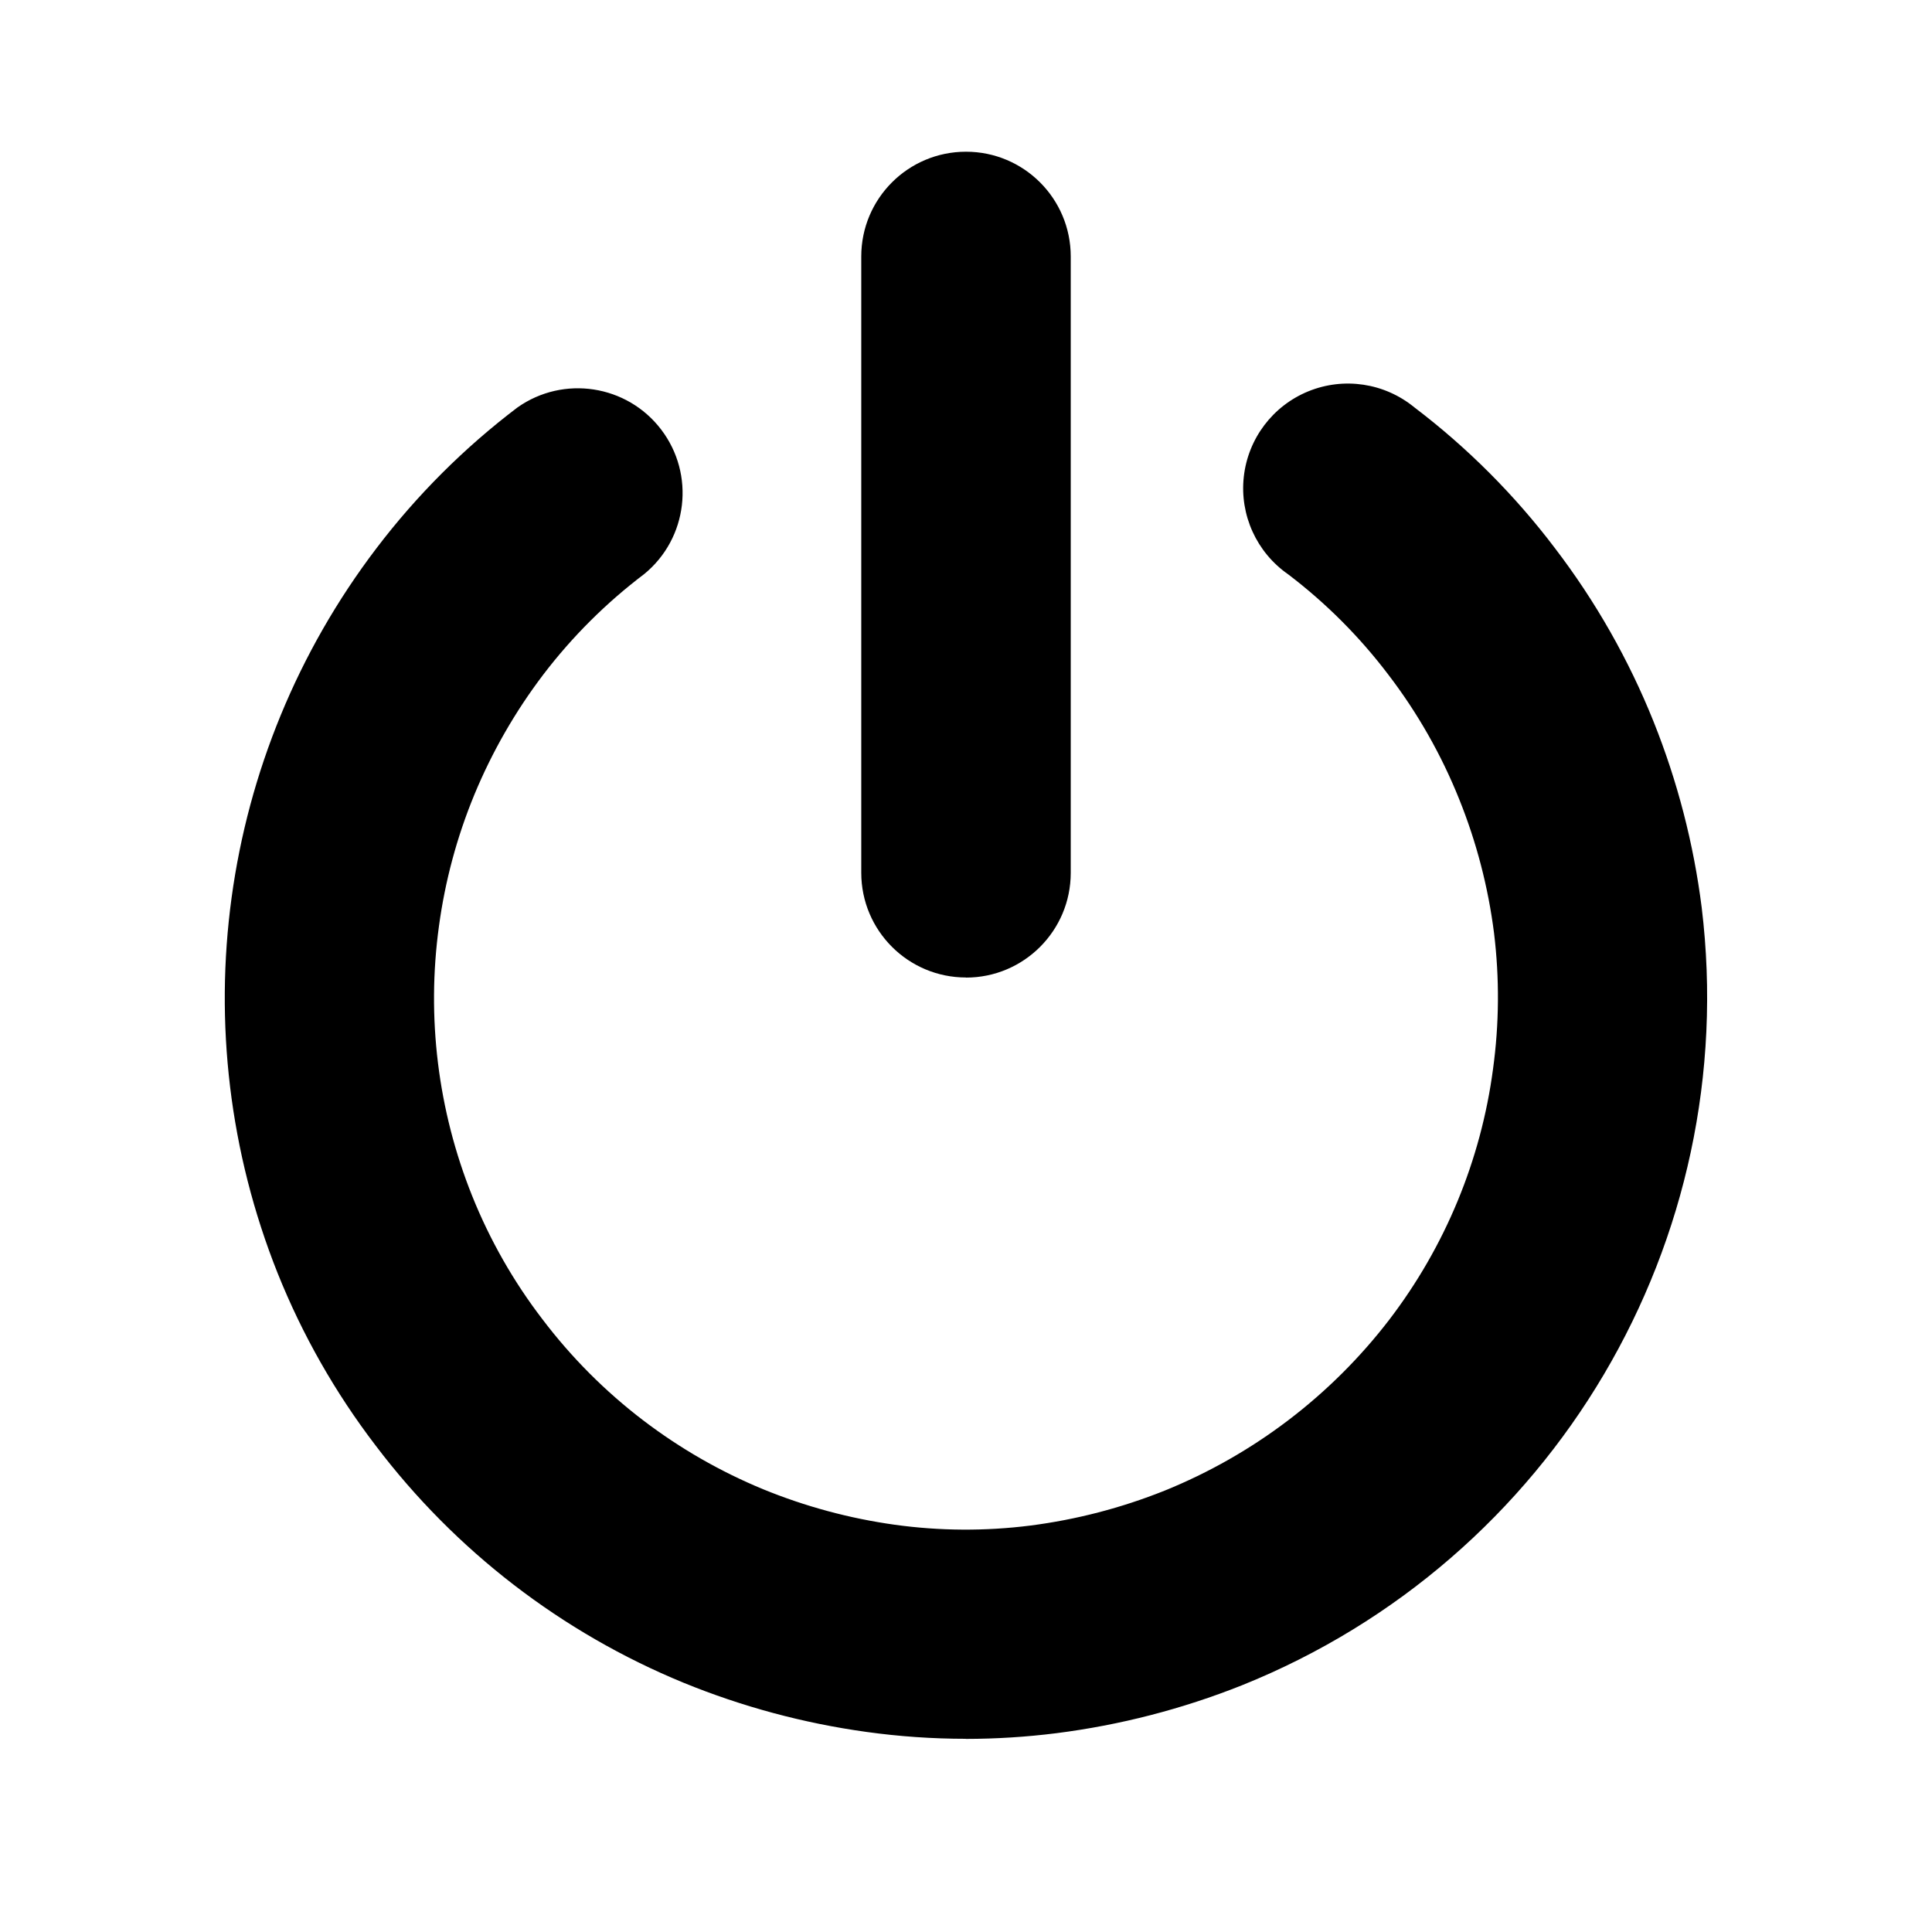
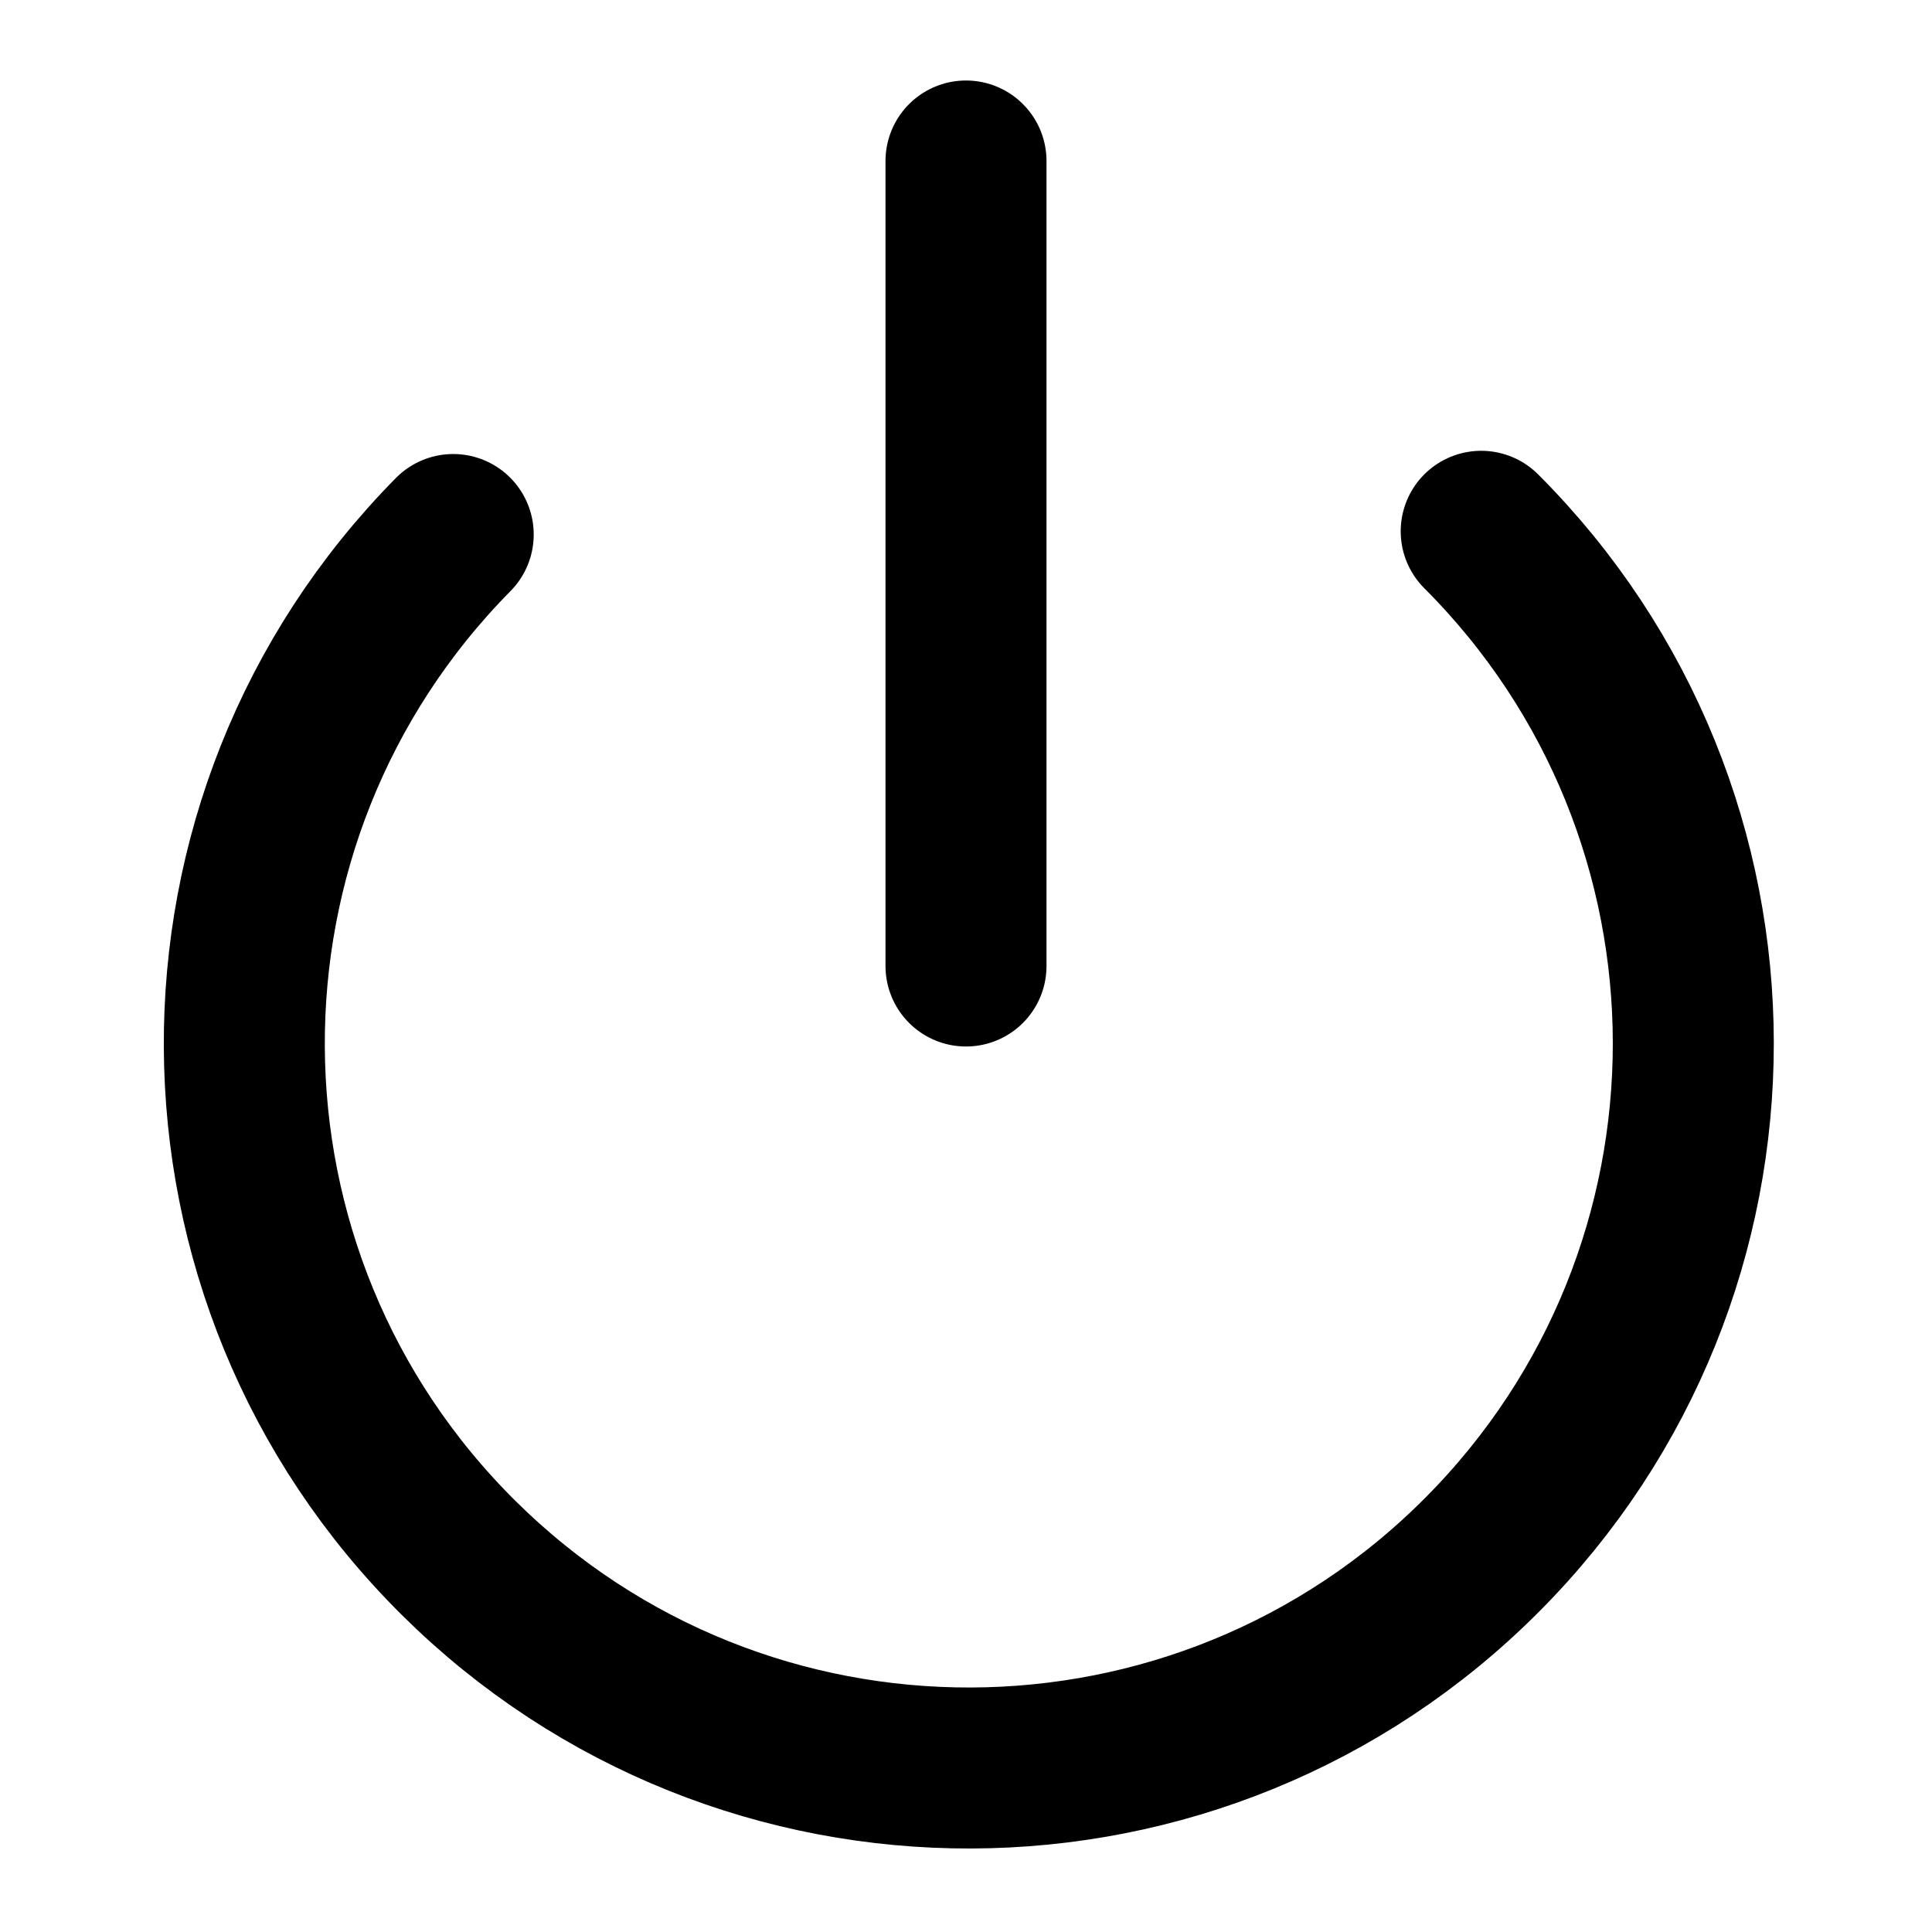
- <svg xmlns="http://www.w3.org/2000/svg" fill="#000000" width="800px" height="800px" viewBox="-2 0 19 19" class="cf-icon-svg">
-   <path d="M7.498 17.1a7.128 7.128 0 0 1-.98-.068 7.455 7.455 0 0 1-1.795-.483 7.26 7.26 0 0 1-3.028-2.332A7.188 7.188 0 0 1 .73 12.52a7.304 7.304 0 0 1 .972-7.128 7.221 7.221 0 0 1 1.387-1.385 1.03 1.03 0 0 1 1.247 1.638 5.176 5.176 0 0 0-.993.989 5.313 5.313 0 0 0-.678 1.181 5.23 5.23 0 0 0-.348 1.292 5.22 5.22 0 0 0 .326 2.653 5.139 5.139 0 0 0 .69 1.212 5.205 5.205 0 0 0 .992.996 5.257 5.257 0 0 0 1.178.677 5.37 5.37 0 0 0 1.297.35 5.075 5.075 0 0 0 1.332.008 5.406 5.406 0 0 0 1.32-.343 5.289 5.289 0 0 0 2.211-1.682 5.18 5.18 0 0 0 1.02-2.465 5.2 5.2 0 0 0 .01-1.336 5.315 5.315 0 0 0-.343-1.318 5.195 5.195 0 0 0-.695-1.222 5.134 5.134 0 0 0-.987-.989 1.03 1.03 0 1 1 1.24-1.643 7.186 7.186 0 0 1 1.384 1.386 7.259 7.259 0 0 1 .97 1.706 7.413 7.413 0 0 1 .473 1.827 7.296 7.296 0 0 1-4.522 7.65 7.476 7.476 0 0 1-1.825.471 7.203 7.203 0 0 1-.89.056zM7.5 9.613a1.03 1.03 0 0 1-1.03-1.029V2.522a1.03 1.03 0 0 1 2.06 0v6.062a1.03 1.03 0 0 1-1.03 1.03z" />
+ <svg xmlns="http://www.w3.org/2000/svg" width="24" height="24" viewBox="0 0 24 24" fill="none" stroke="currentColor" stroke-width="2" stroke-linecap="round" stroke-linejoin="round" class="lucide lucide-power">
+   <path d="M12 2v10" />
+   <path d="M18.4 6.6a9 9 0 1 1-12.77.04" />
</svg>
